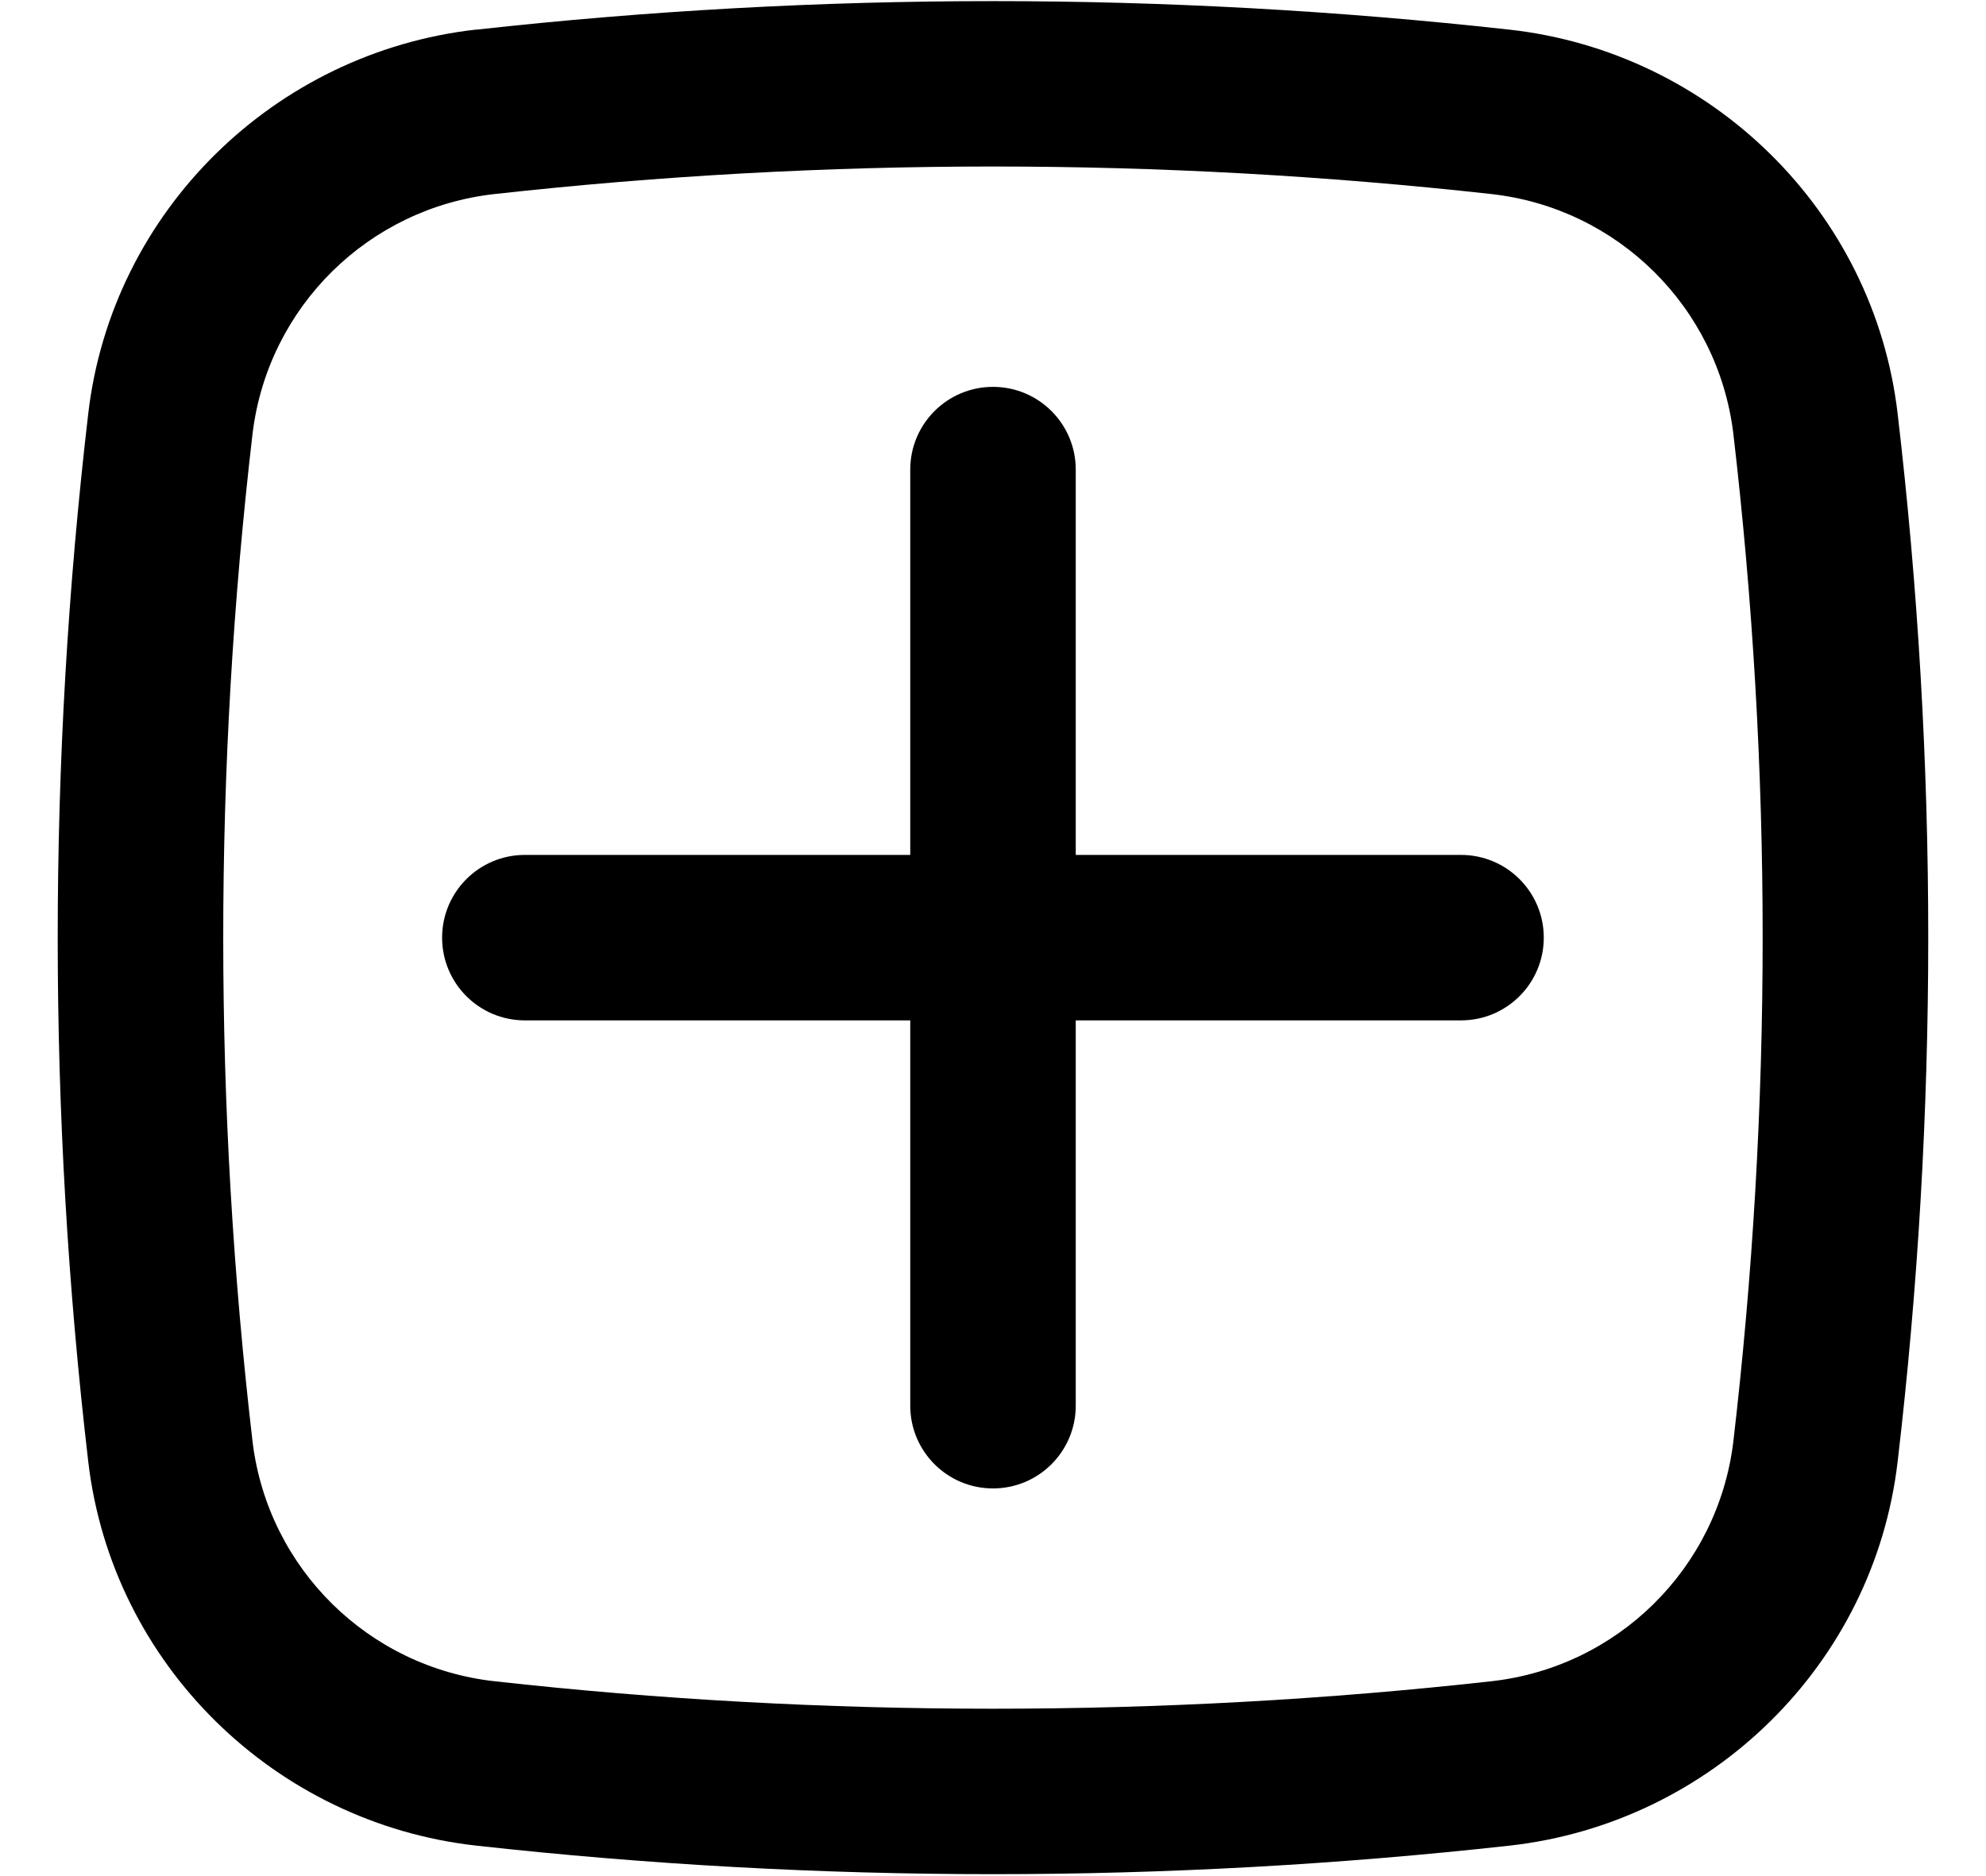
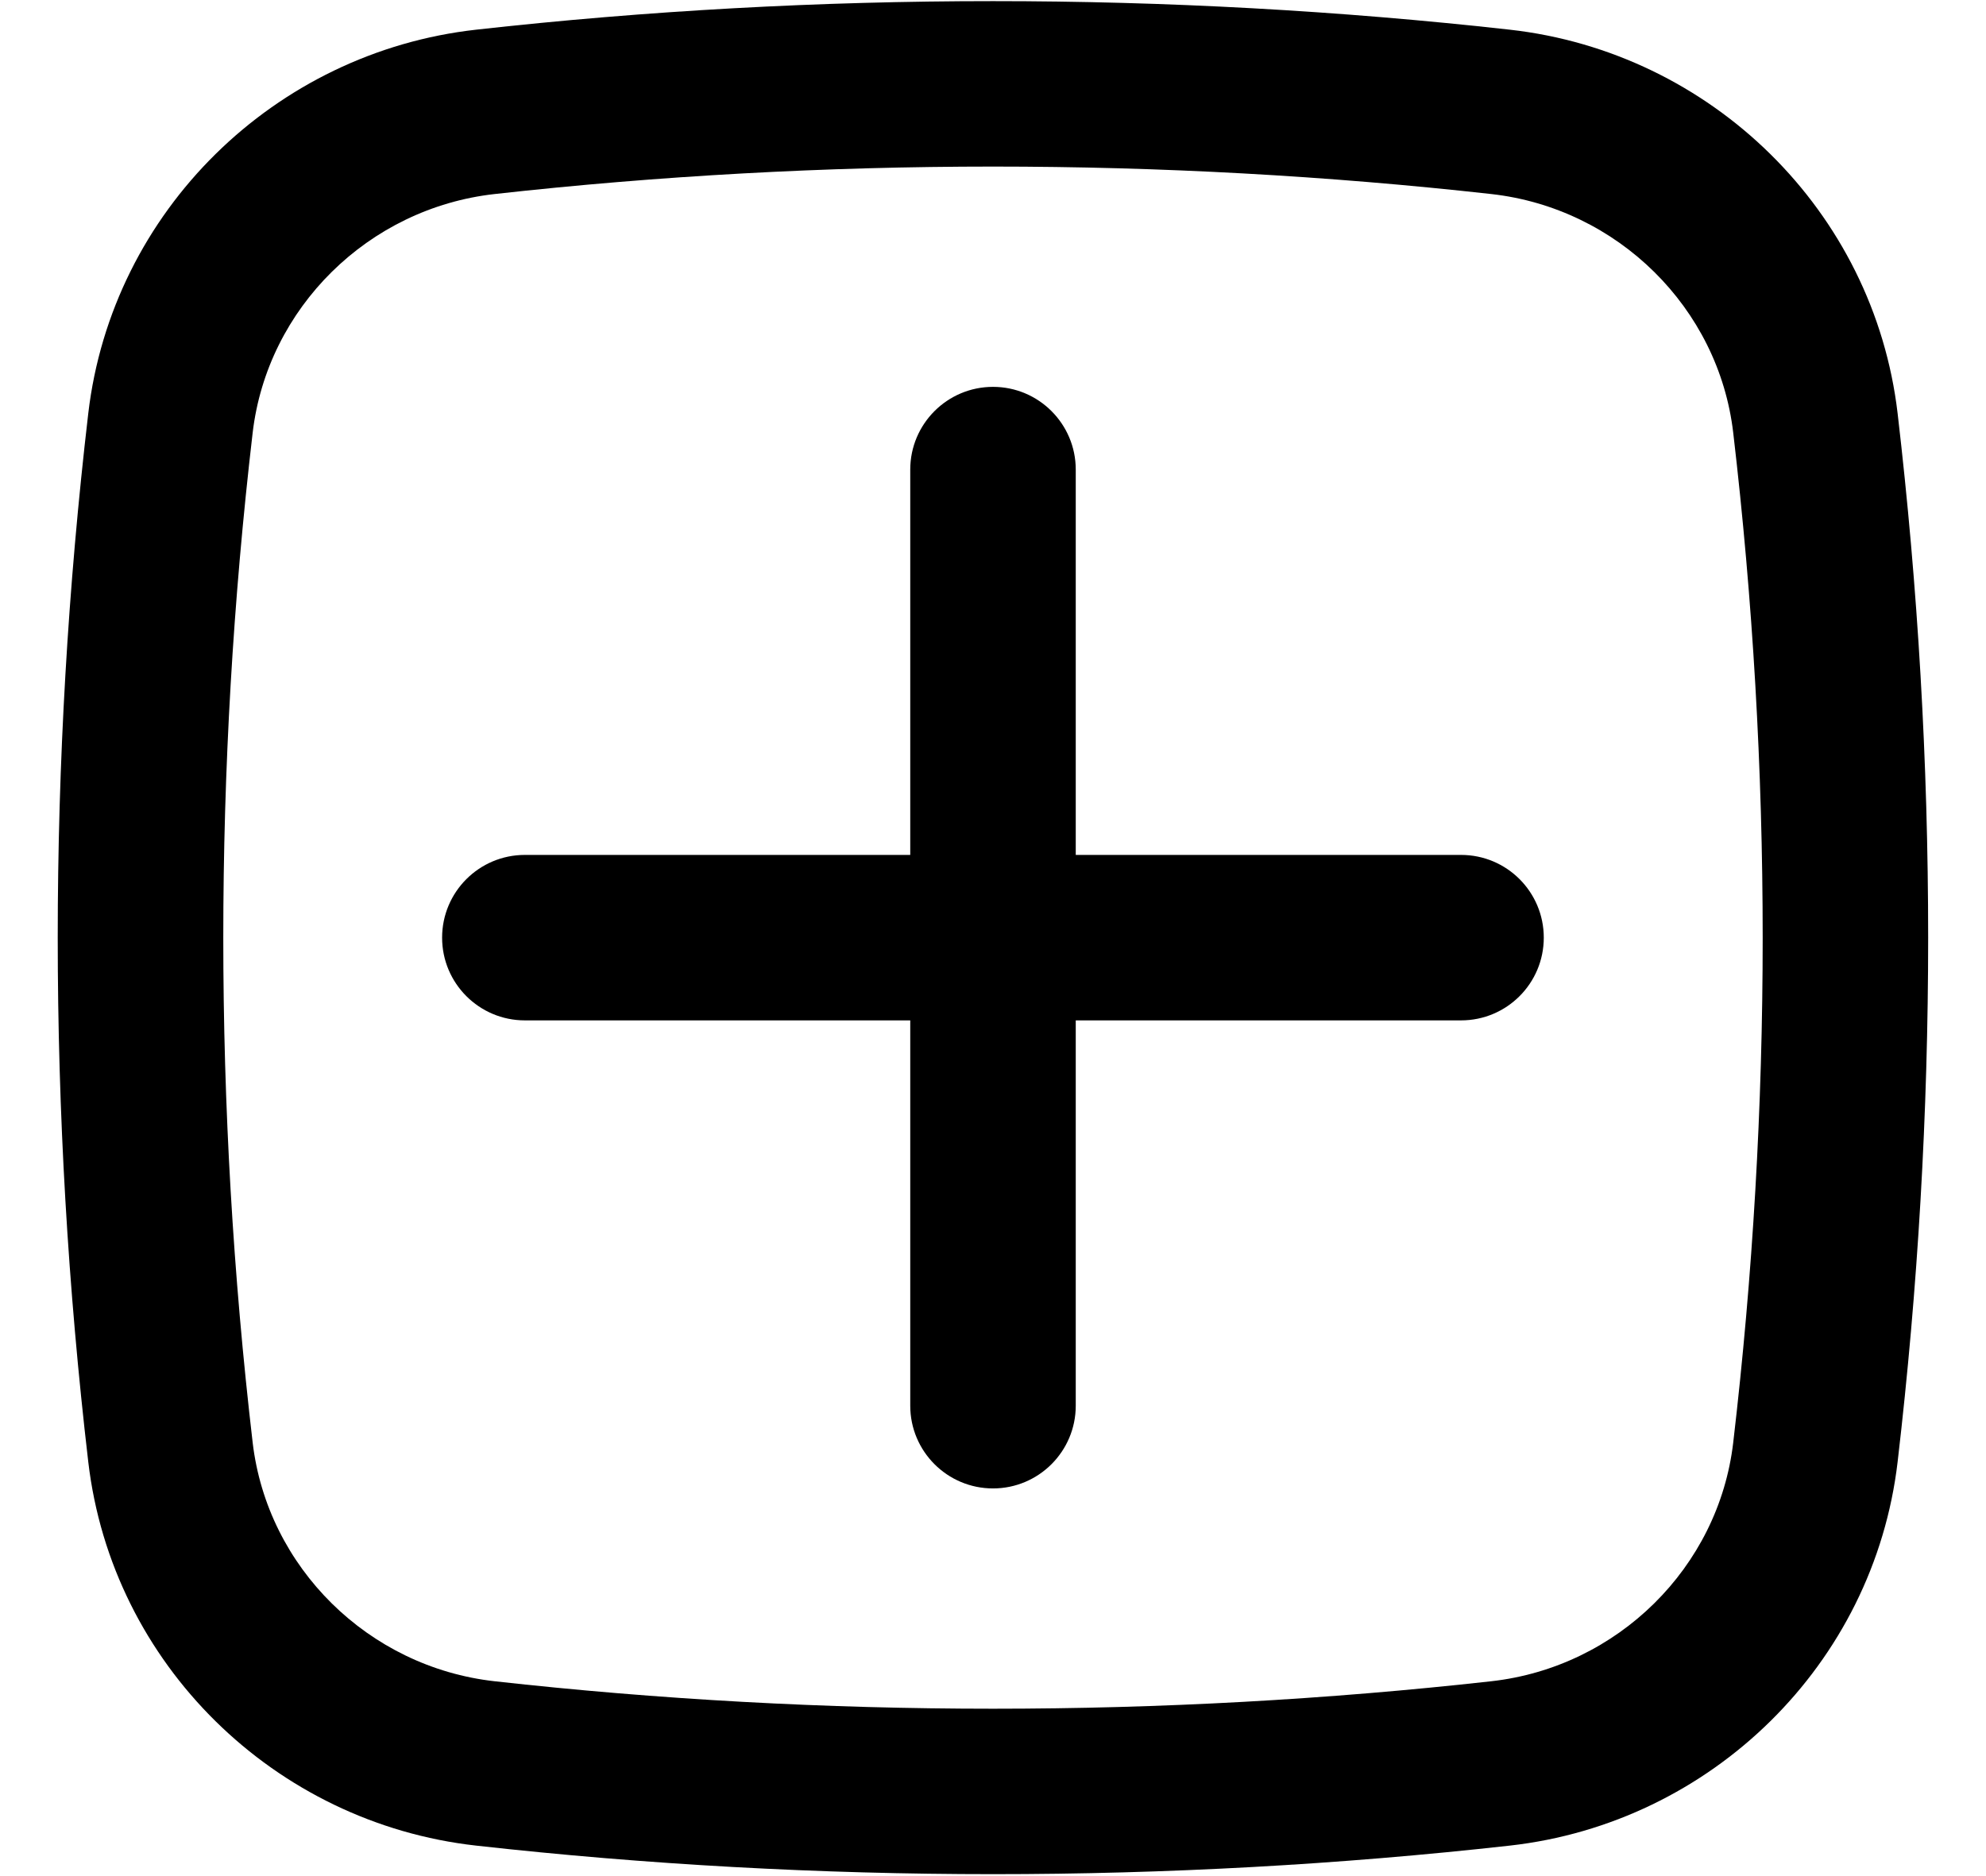
- <svg xmlns="http://www.w3.org/2000/svg" fill="none" viewBox="0 0 18 17">
-   <path d="M4.007 8.5a.75.75 0 0 1 .75-.75H8.25V4.257a.75.75 0 1 1 1.5 0V7.75h3.492a.75.75 0 0 1 0 1.5H9.75v3.493a.75.75 0 1 1-1.5 0V9.25H4.757a.75.75 0 0 1-.75-.75Z" fill="currentColor" />
-   <path fill-rule="evenodd" clip-rule="evenodd" d="M4.316.269a42.502 42.502 0 0 1 9.367 0c1.826.204 3.301 1.643 3.516 3.48.37 3.156.37 6.346 0 9.502-.215 1.838-1.69 3.276-3.516 3.48a42.512 42.512 0 0 1-9.367 0c-1.826-.204-3.3-1.643-3.516-3.48a40.902 40.902 0 0 1 0-9.503C1.015 1.912 2.49.473 4.316.268Zm9.2 1.49a41.001 41.001 0 0 0-9.033 0A2.486 2.486 0 0 0 2.29 3.923a39.401 39.401 0 0 0 0 9.154 2.486 2.486 0 0 0 2.193 2.164c2.977.332 6.057.332 9.033 0a2.486 2.486 0 0 0 2.193-2.164 39.401 39.401 0 0 0 0-9.154 2.486 2.486 0 0 0-2.193-2.164Z" fill="currentColor" />
+ <svg xmlns="http://www.w3.org/2000/svg" viewBox="0 0 18 17" fill="none">
+   <path d="M4.007 8.5C4.007 8.086 4.343 7.75 4.757 7.75H8.25V4.257C8.25 3.843 8.586 3.507 9 3.507C9.414 3.507 9.75 3.843 9.75 4.257V7.75H13.242C13.657 7.75 13.992 8.086 13.992 8.5C13.992 8.914 13.657 9.25 13.242 9.25H9.75V12.743C9.75 13.157 9.414 13.493 9 13.493C8.586 13.493 8.25 13.157 8.25 12.743V9.25H4.757C4.343 9.25 4.007 8.914 4.007 8.5Z" fill="currentColor" />
+   <path fill-rule="evenodd" clip-rule="evenodd" d="M4.316 0.269C7.404 -0.076 10.595 -0.076 13.683 0.269C15.509 0.473 16.984 1.912 17.199 3.748C17.568 6.905 17.568 10.095 17.199 13.252C16.984 15.088 15.509 16.527 13.683 16.731C10.595 17.076 7.404 17.076 4.316 16.731C2.49 16.527 1.015 15.088 0.8 13.252C0.431 10.095 0.431 6.905 0.8 3.748C1.015 1.912 2.49 0.473 4.316 0.269ZM13.516 1.759C10.54 1.427 7.46 1.427 4.483 1.759C3.339 1.887 2.423 2.791 2.29 3.923C1.935 6.964 1.935 10.036 2.29 13.077C2.423 14.209 3.339 15.113 4.483 15.241C7.46 15.573 10.54 15.573 13.516 15.241C14.661 15.113 15.577 14.209 15.709 13.077C16.065 10.036 16.065 6.964 15.709 3.923C15.577 2.791 14.661 1.887 13.516 1.759Z" fill="currentColor" />
</svg>
